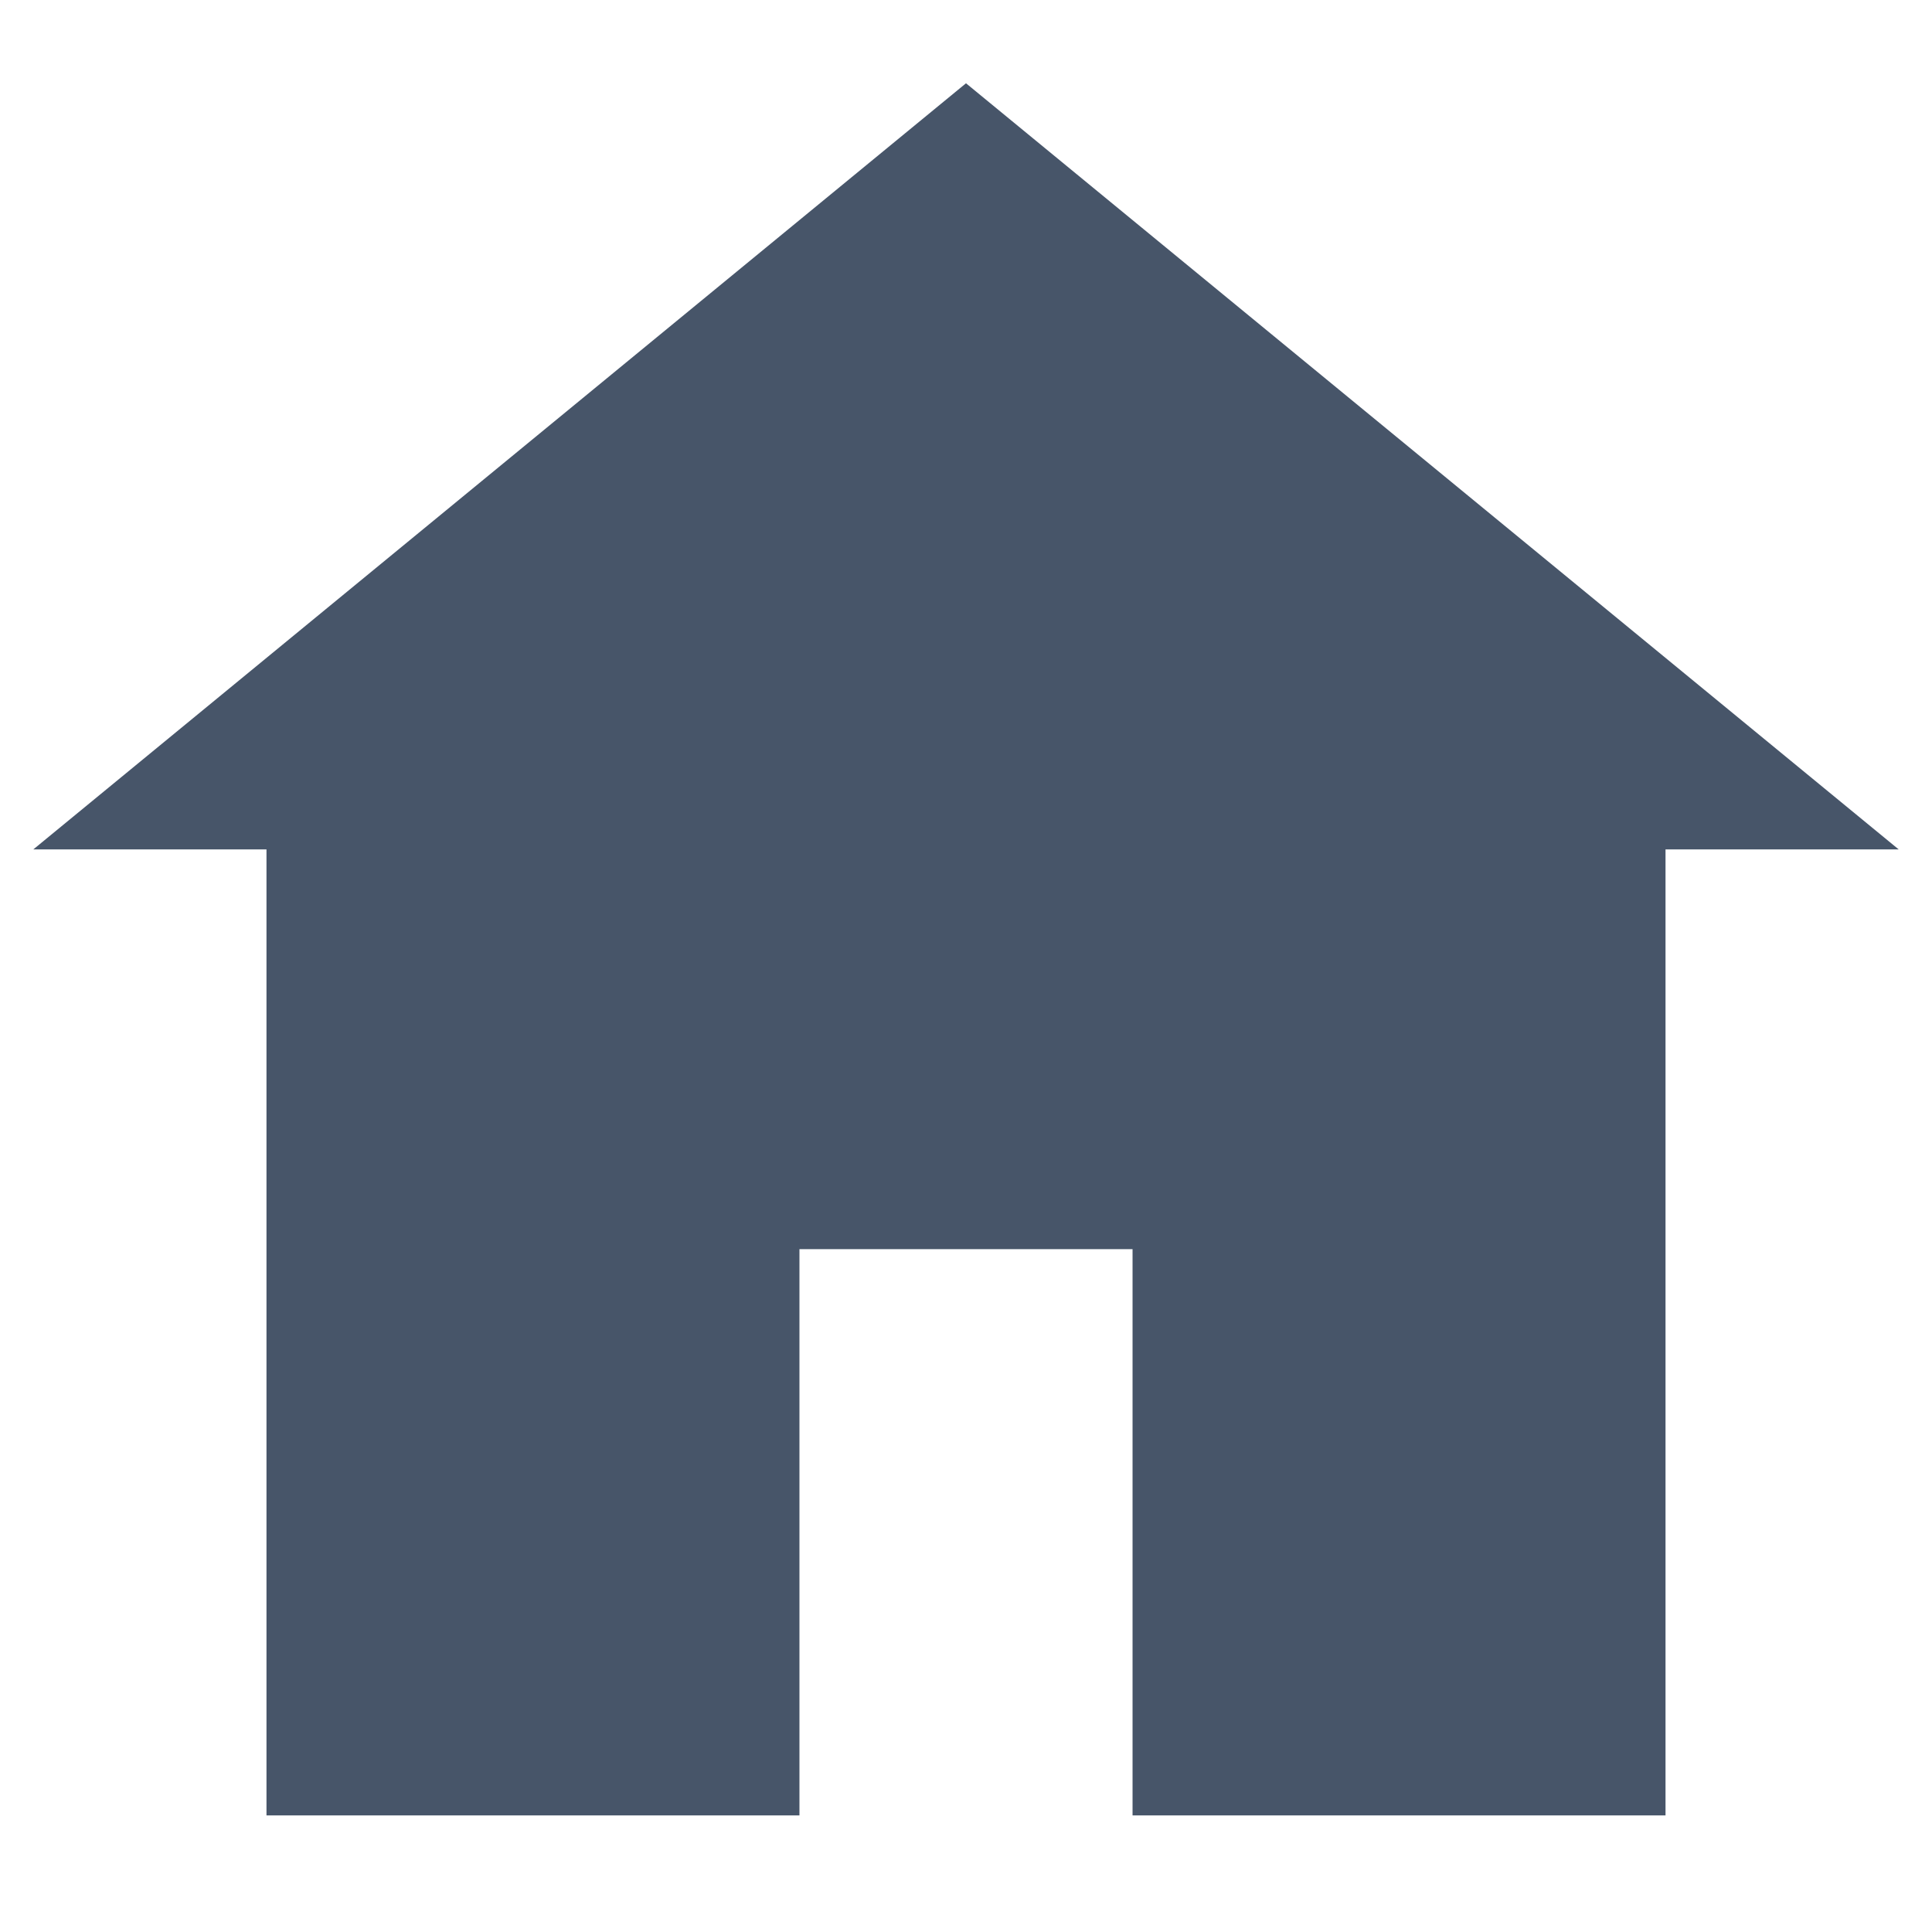
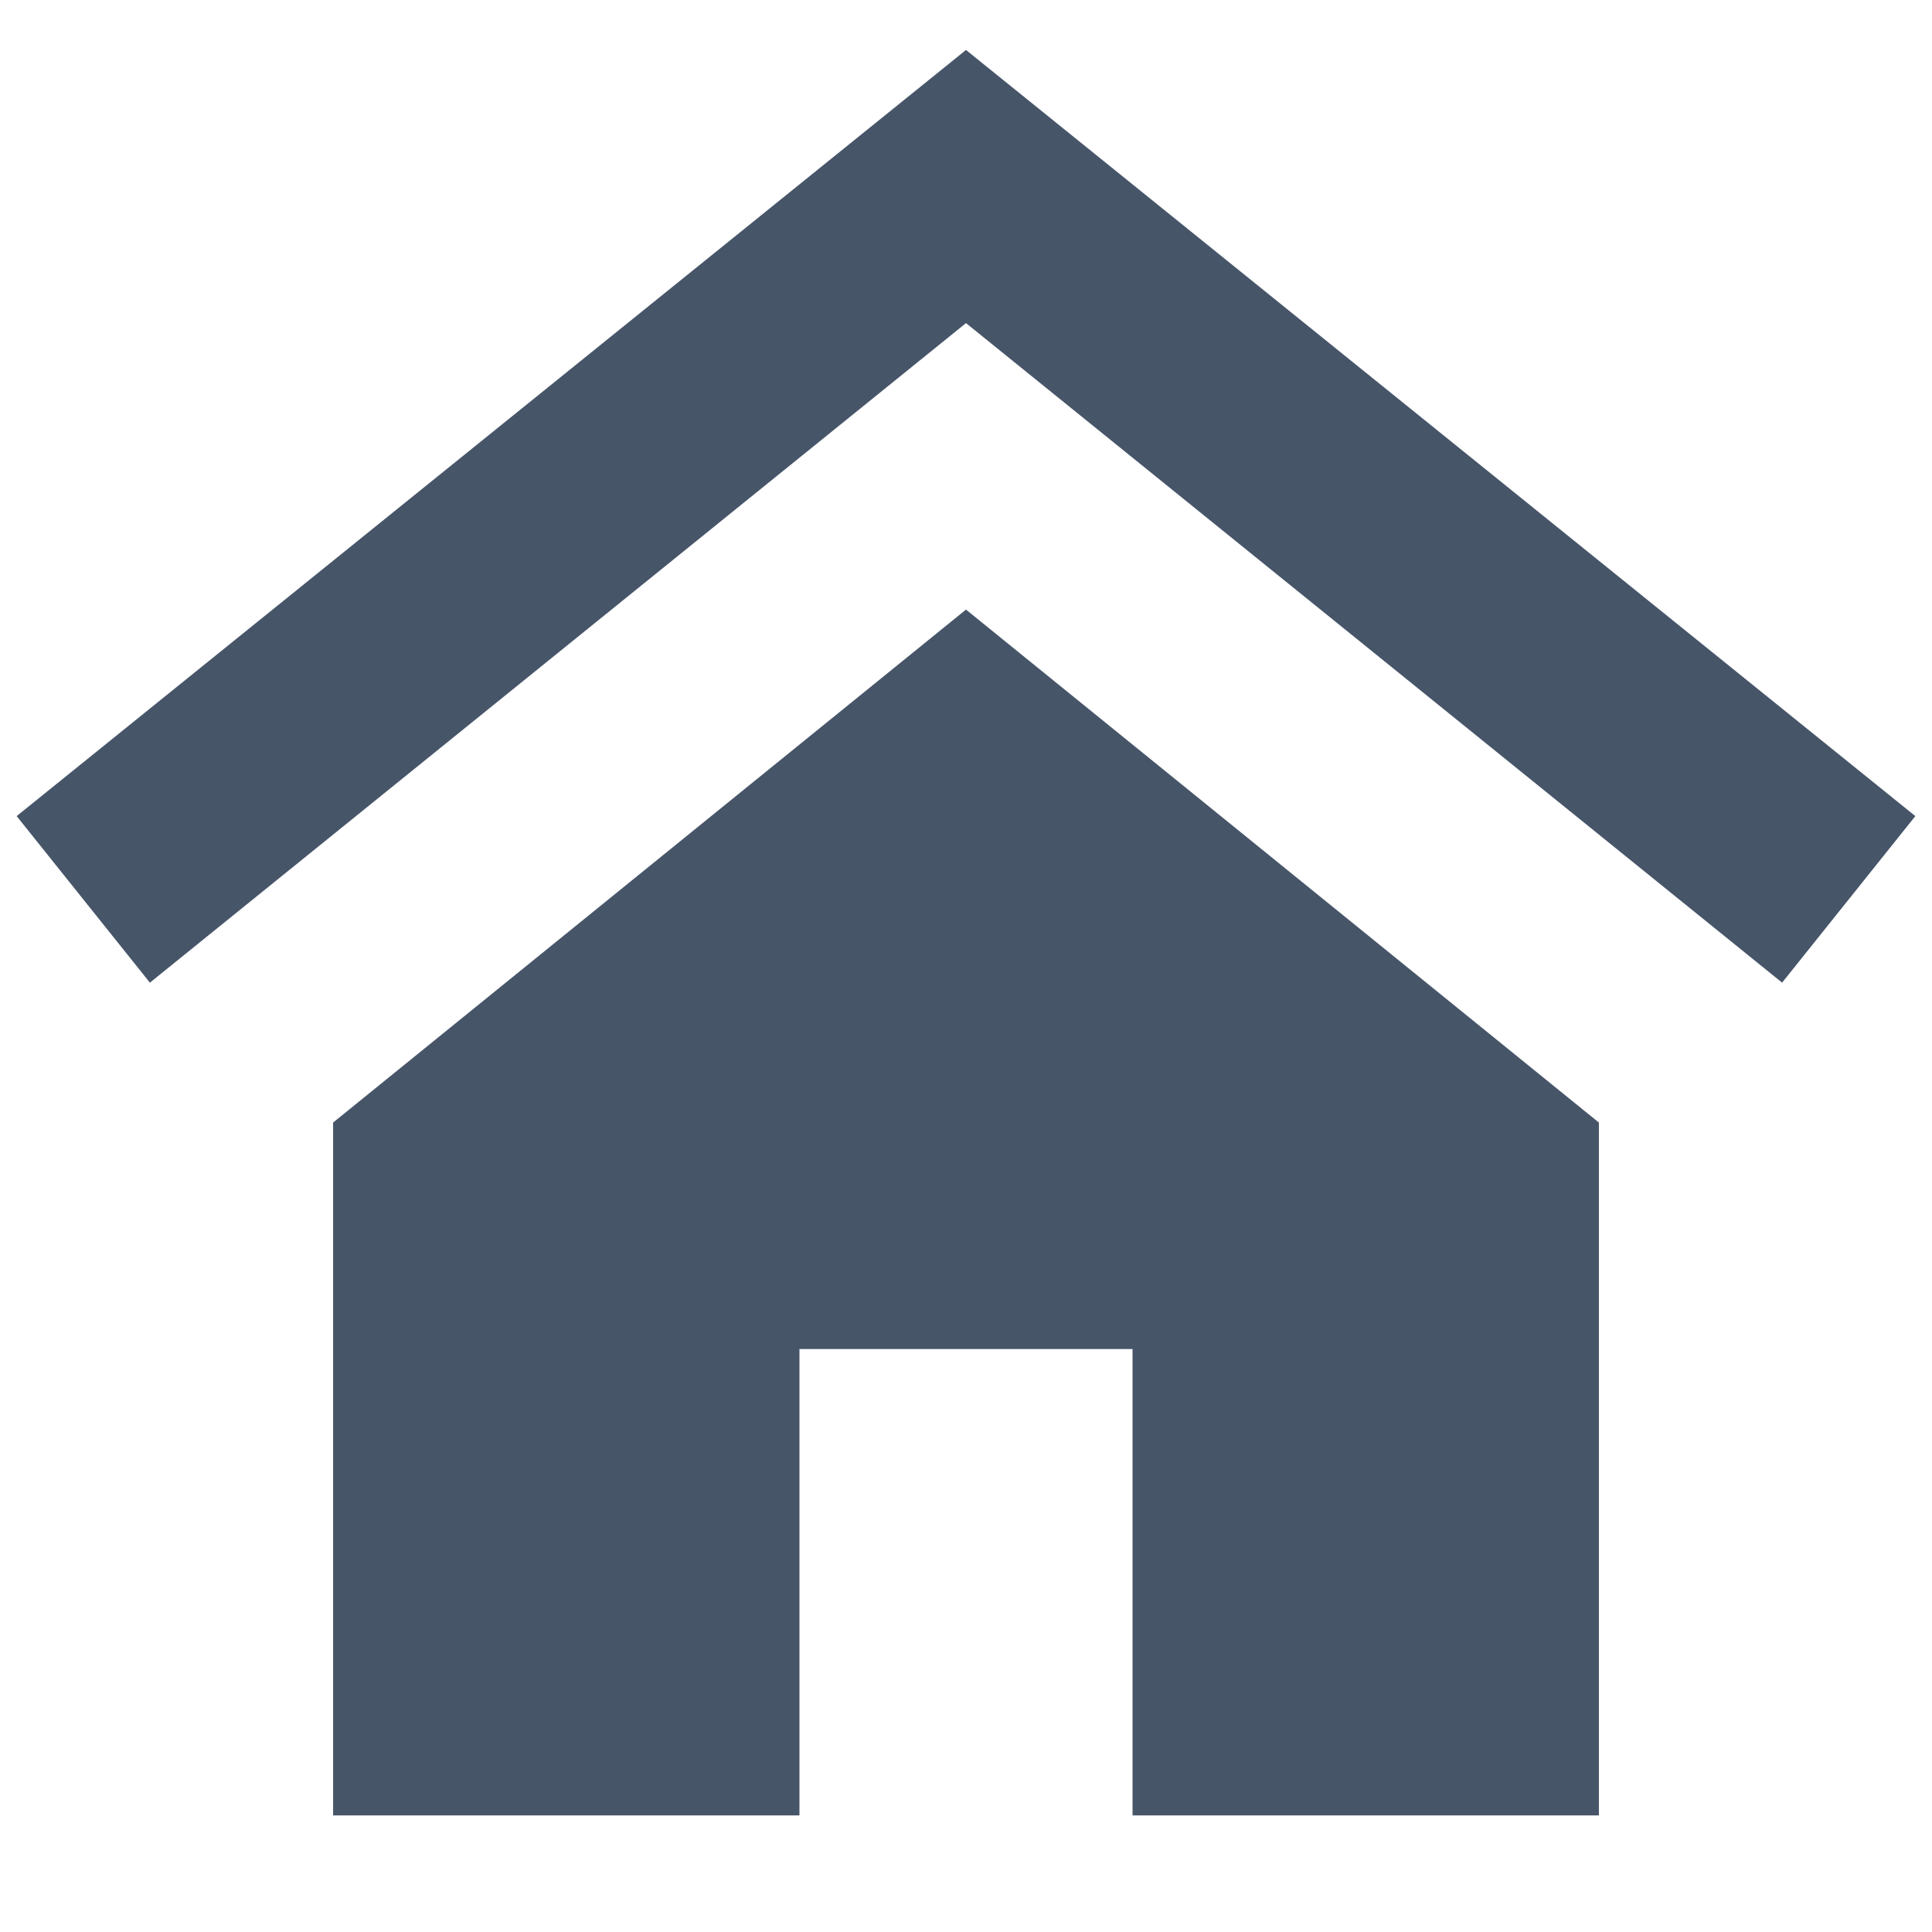
<svg xmlns="http://www.w3.org/2000/svg" viewBox="1.5 1.75 29 29" role="img" aria-label="home">
  <g fill="#475569">
-     <path d="M16 3 L30 14.5 H26.5 V29 H18.5 V20.5 H13.5 V29 H5.5 V14.5 H2 Z" />
+     <path d="M16 2.5 L30.25 14 L28.25 16.5 L16 6.6 L3.75 16.5 L1.75 14 Z" />
+     <path d="M16 10.9 L25.5 18.6 V29 H18.5 V22 H13.5 V29 H6.5 V18.6 Z" />
  </g>
</svg>
